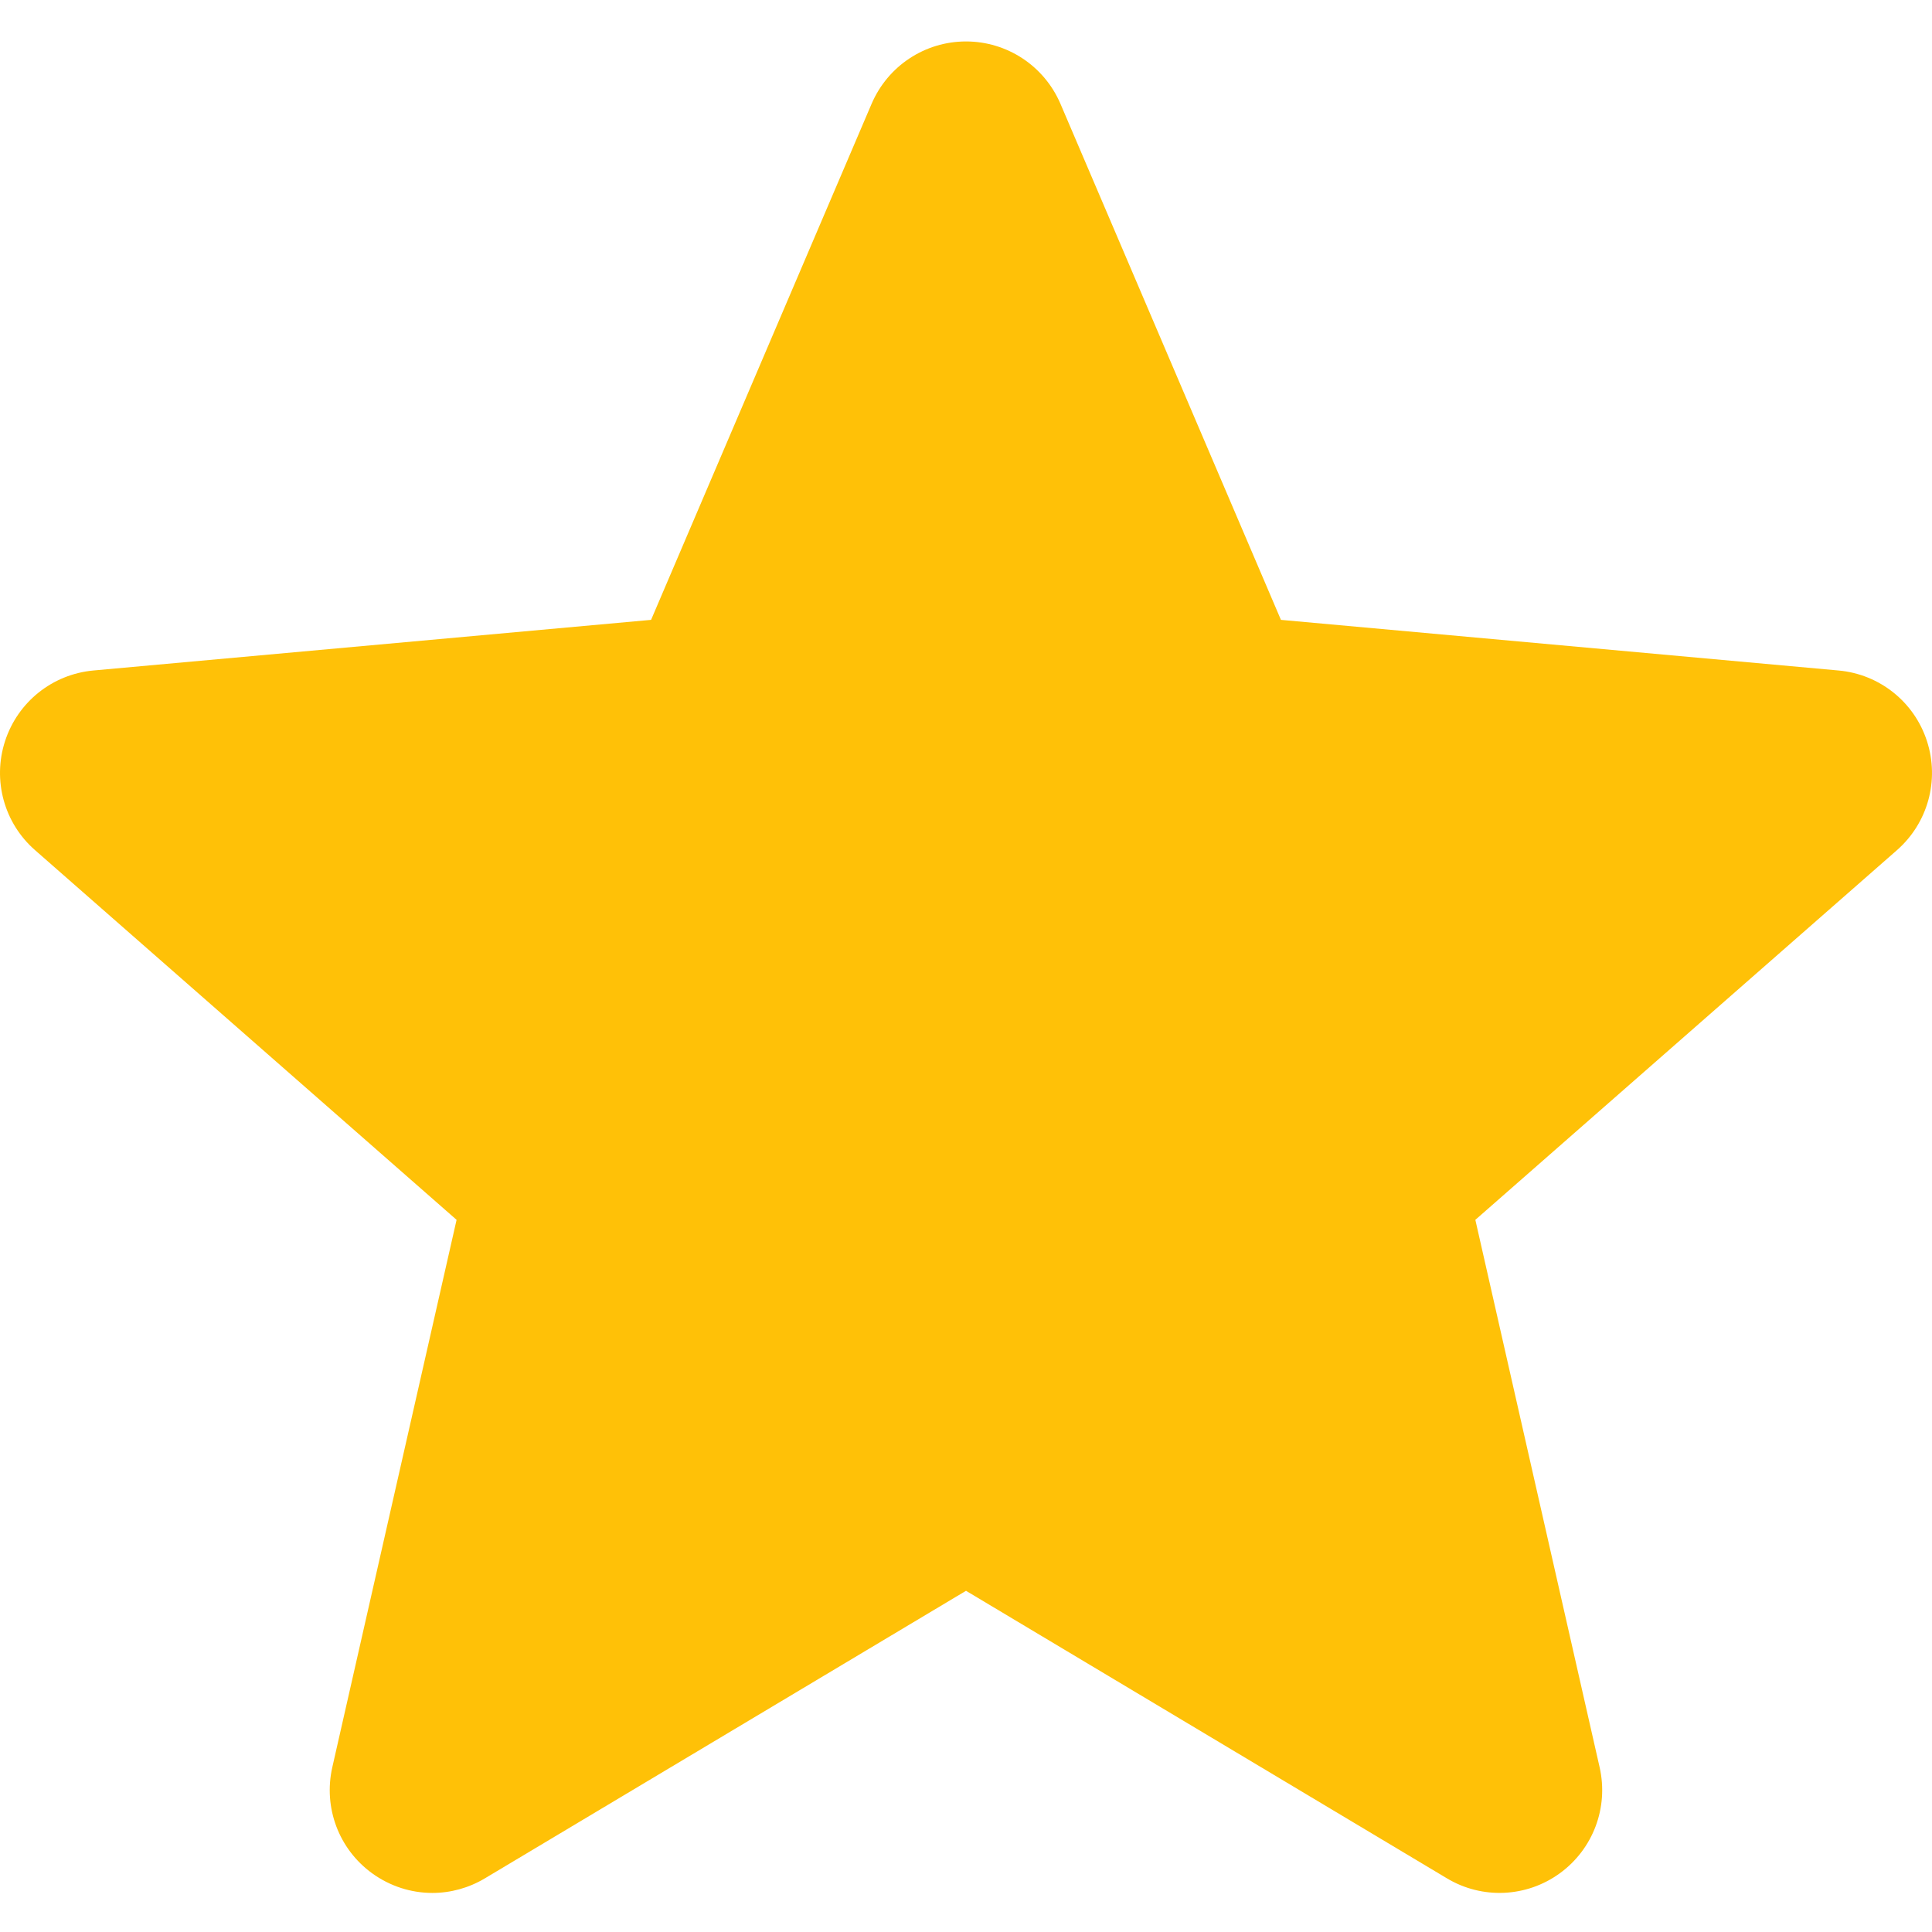
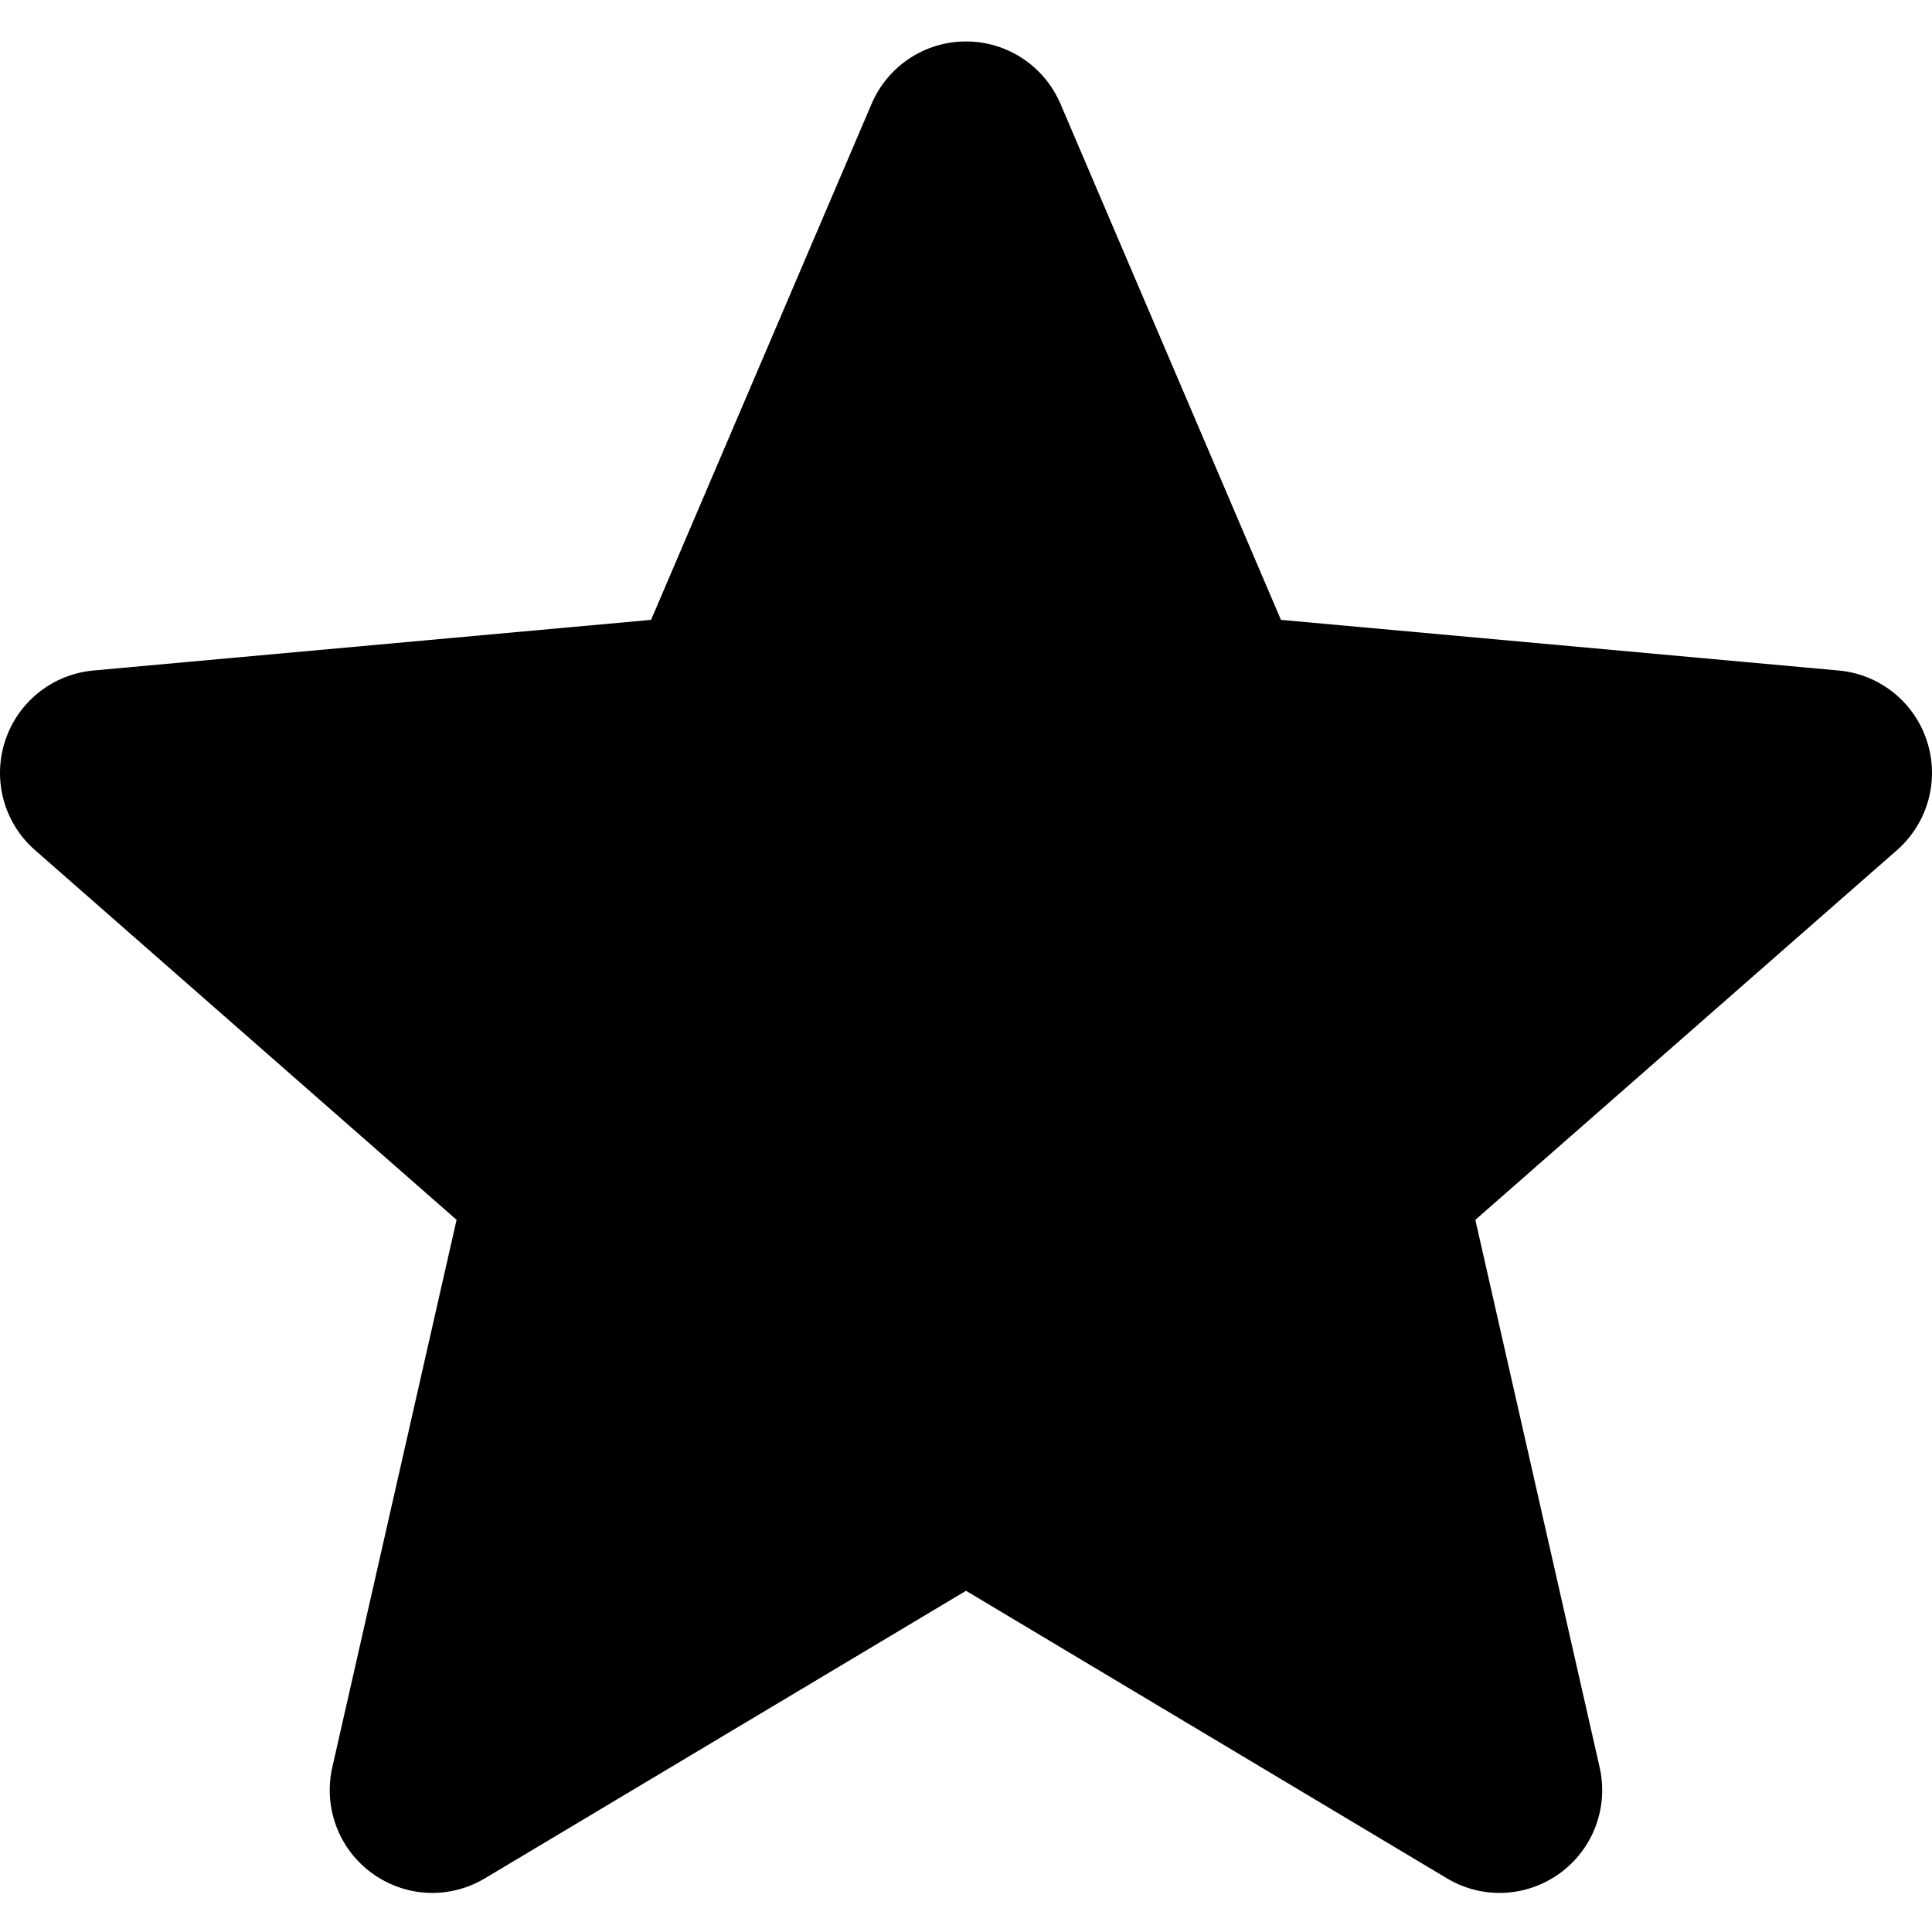
<svg xmlns="http://www.w3.org/2000/svg" height="511pt" viewBox="0 -10 511.987 511" width="511pt">
-   <path d="m510.652 185.902c-3.352-10.367-12.547-17.73-23.426-18.711l-147.773-13.418-58.434-136.77c-4.309-10.023-14.121-16.512-25.023-16.512s-20.715 6.488-25.023 16.535l-58.434 136.746-147.797 13.418c-10.859 1.004-20.031 8.344-23.402 18.711-3.371 10.367-.258 21.738 7.957 28.906l111.699 97.961-32.938 145.09c-2.41 10.668 1.73 21.695 10.582 28.094 4.758 3.438 10.324 5.188 15.938 5.188 4.84 0 9.641-1.305 13.949-3.883l127.469-76.184 127.422 76.184c9.324 5.609 21.078 5.098 29.91-1.305 8.855-6.418 12.992-17.449 10.582-28.094l-32.938-145.09 111.699-97.941c8.215-7.188 11.352-18.539 7.98-28.926zm0 0" fill="#ffc107" />
+   <path d="m510.652 185.902c-3.352-10.367-12.547-17.73-23.426-18.711l-147.773-13.418-58.434-136.77c-4.309-10.023-14.121-16.512-25.023-16.512s-20.715 6.488-25.023 16.535l-58.434 136.746-147.797 13.418c-10.859 1.004-20.031 8.344-23.402 18.711-3.371 10.367-.258 21.738 7.957 28.906l111.699 97.961-32.938 145.09c-2.41 10.668 1.73 21.695 10.582 28.094 4.758 3.438 10.324 5.188 15.938 5.188 4.84 0 9.641-1.305 13.949-3.883l127.469-76.184 127.422 76.184c9.324 5.609 21.078 5.098 29.91-1.305 8.855-6.418 12.992-17.449 10.582-28.094l-32.938-145.09 111.699-97.941c8.215-7.188 11.352-18.539 7.98-28.926zm0 0" />
</svg>
